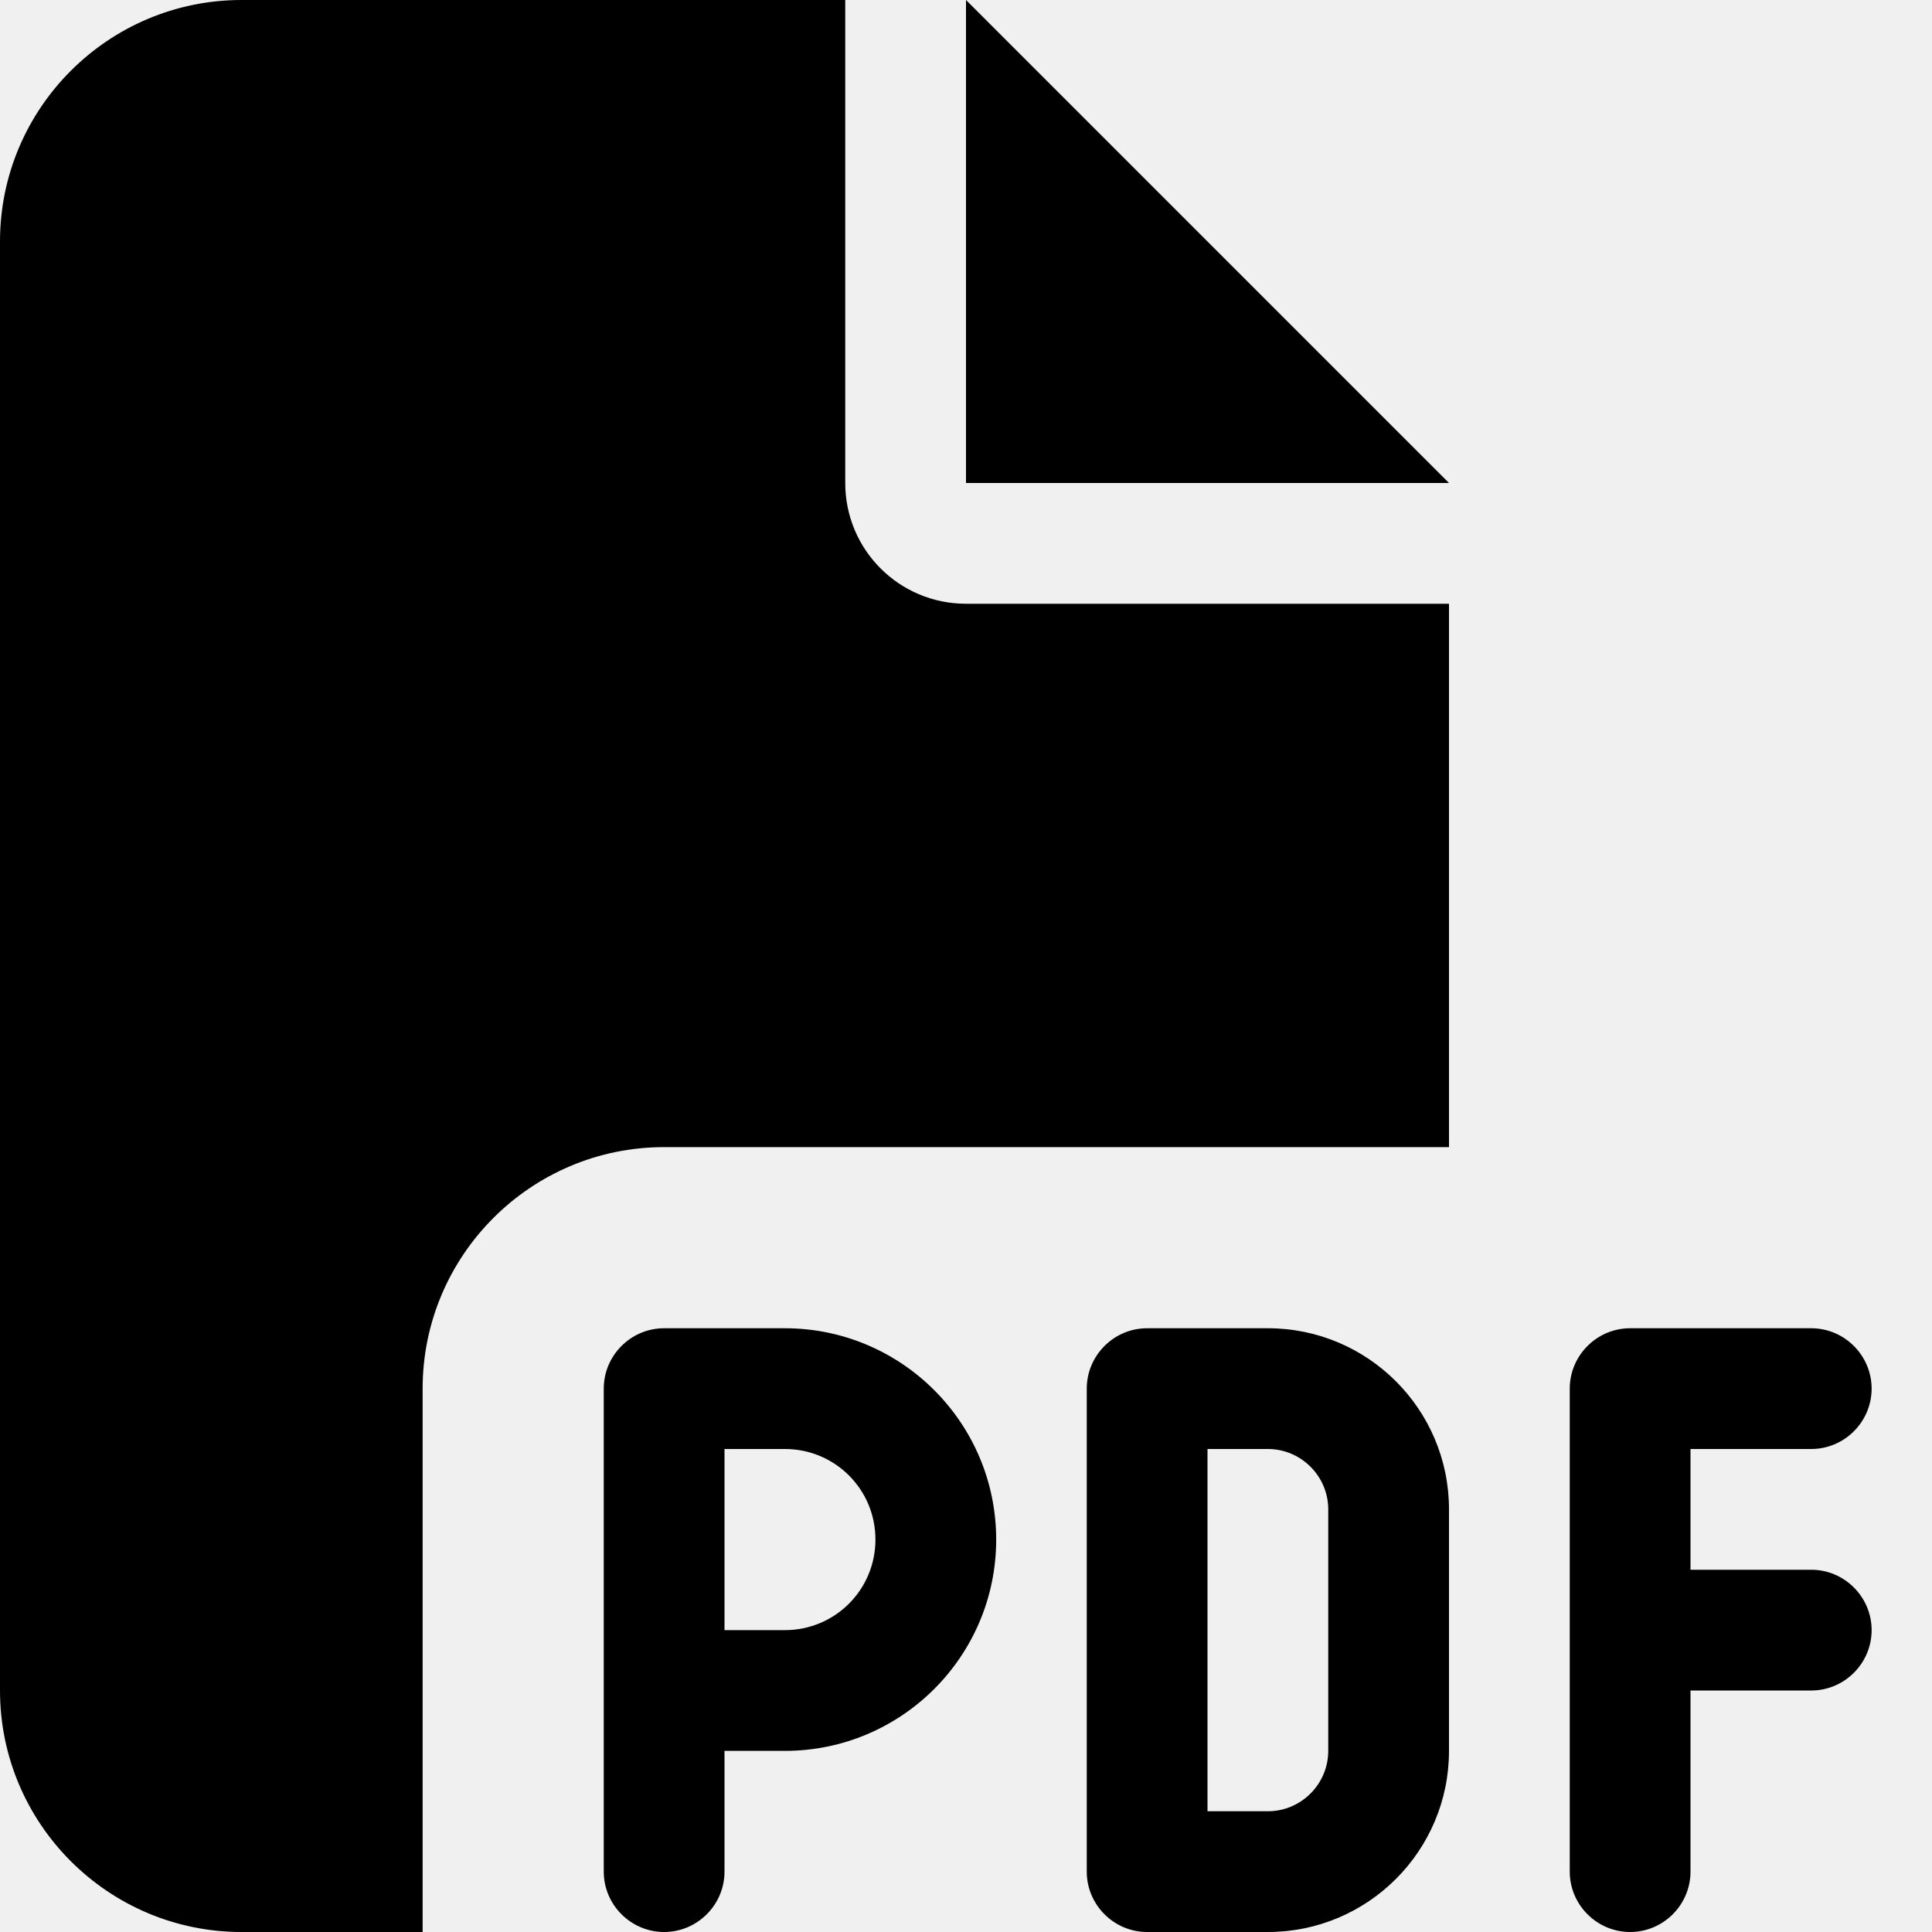
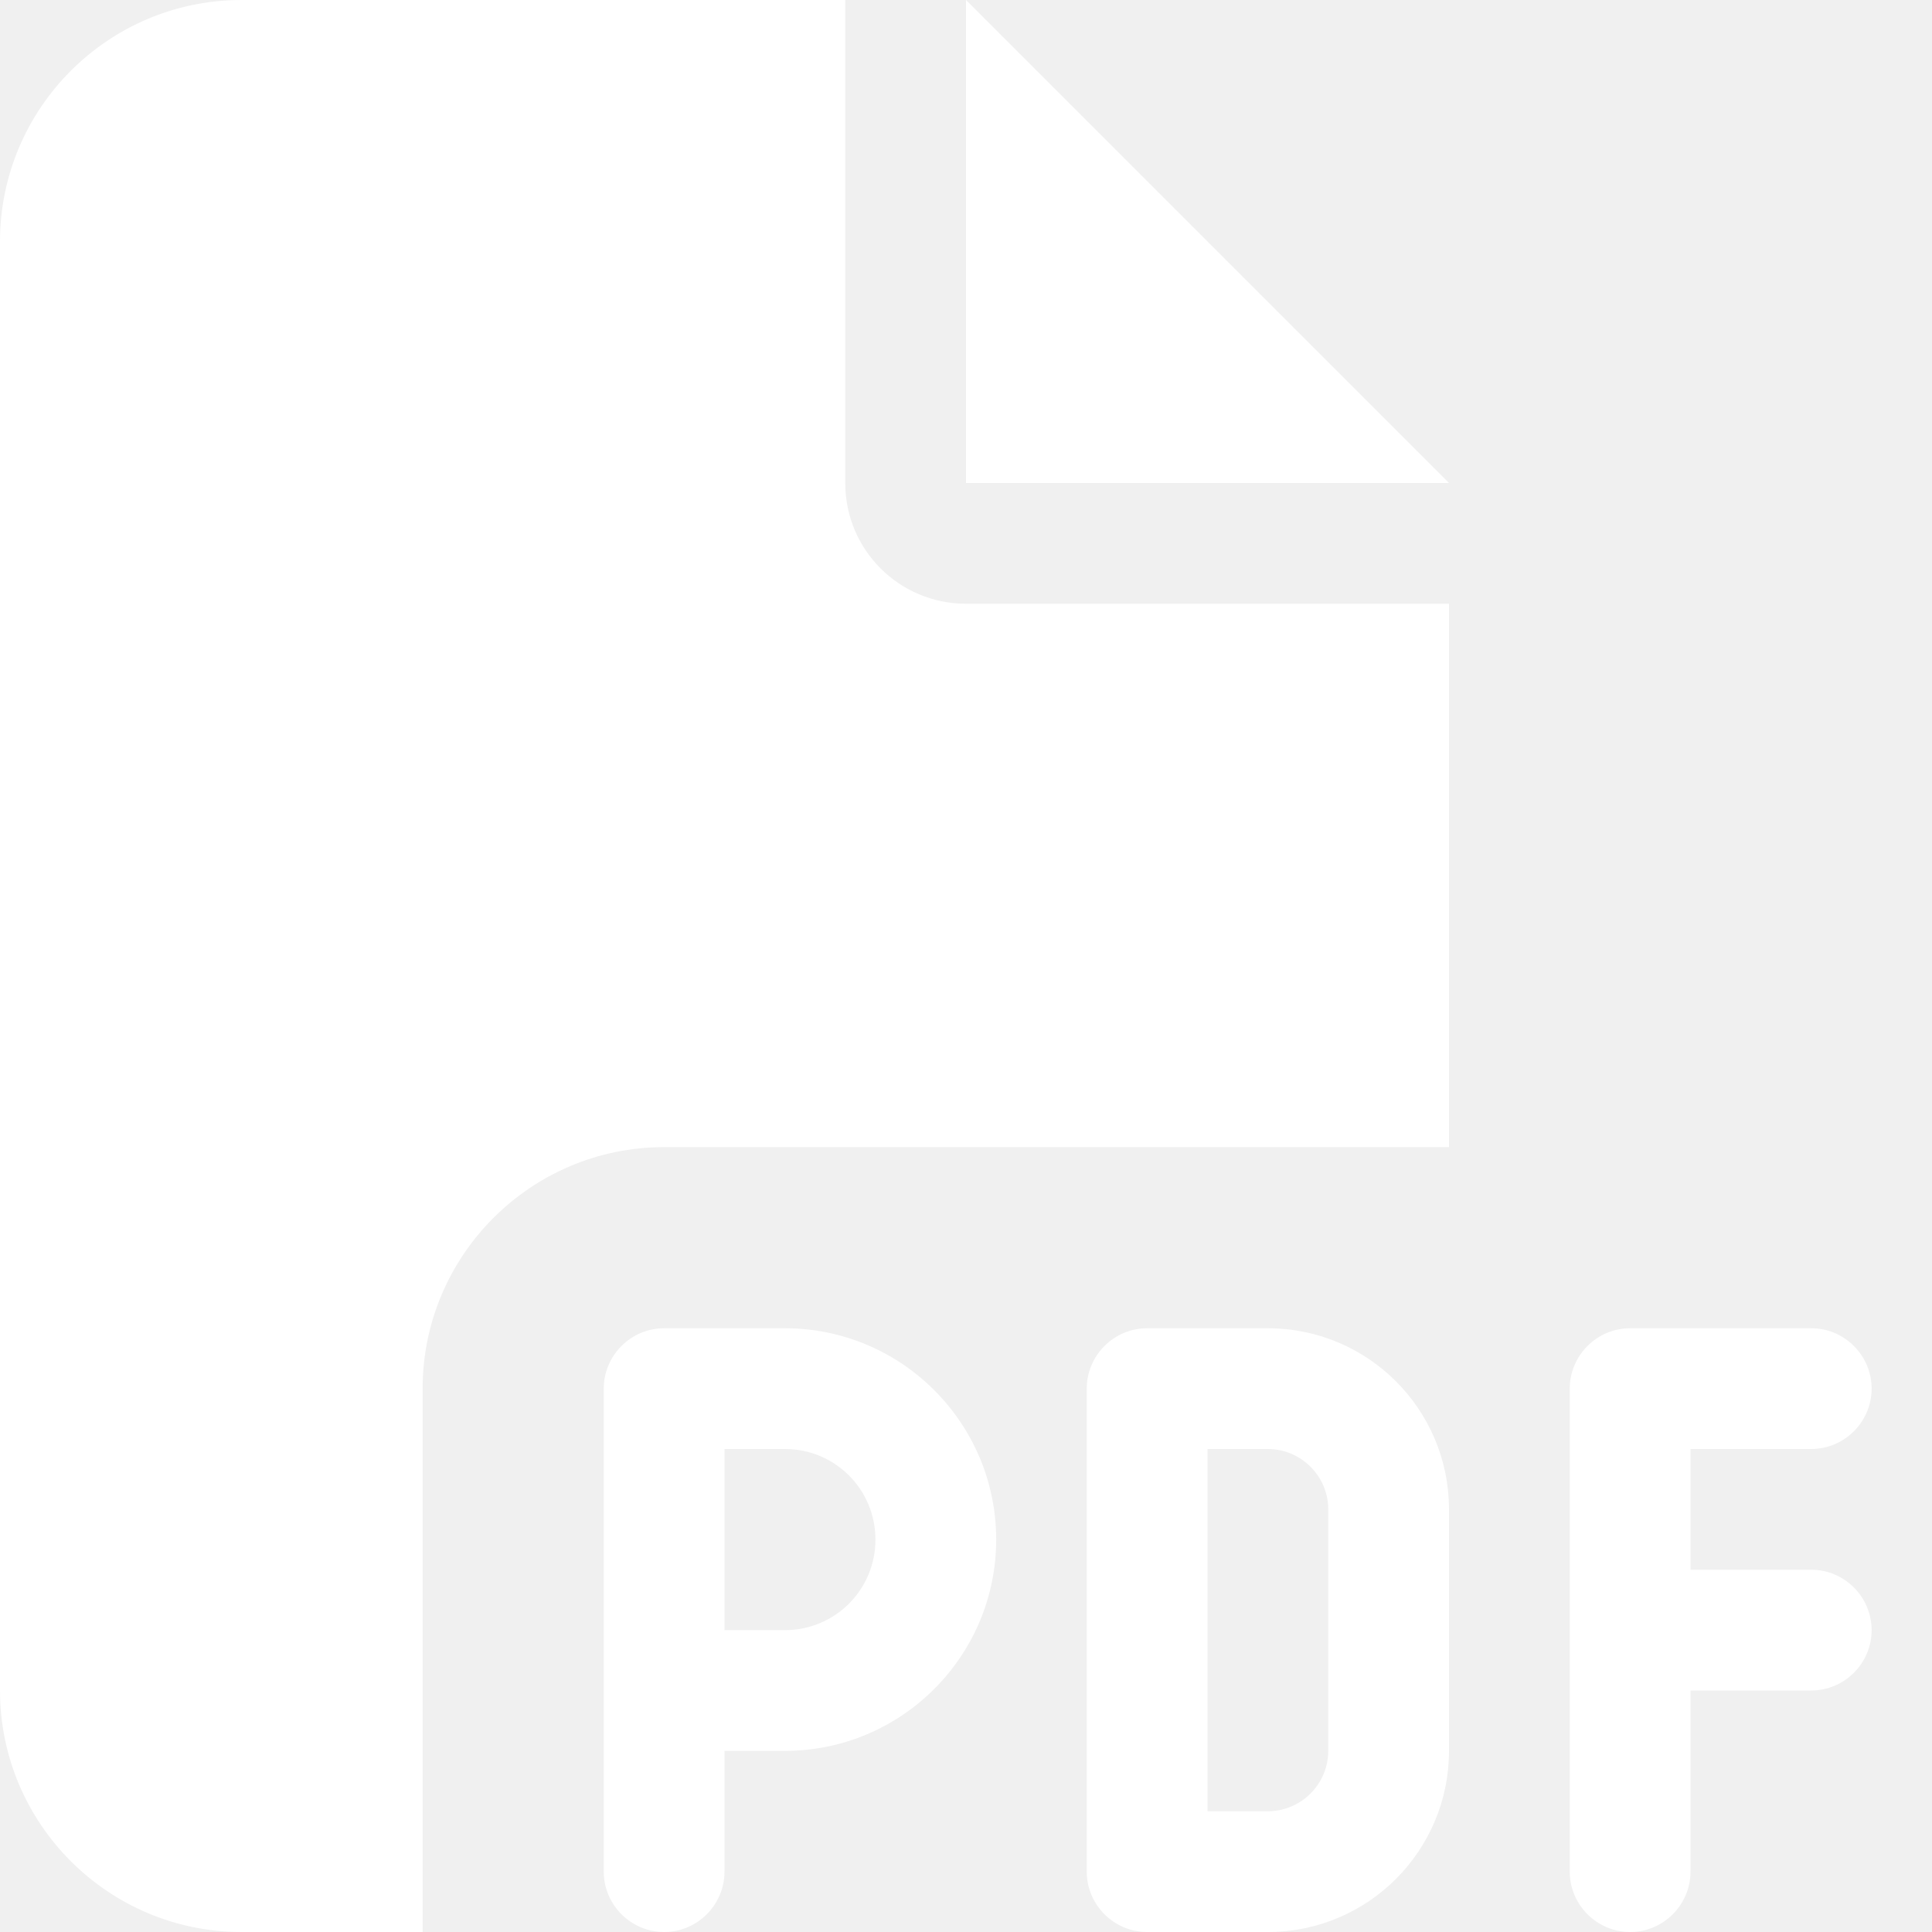
- <svg xmlns="http://www.w3.org/2000/svg" viewBox="0 0 512 512">
+ <svg xmlns="http://www.w3.org/2000/svg" fill="#fff" viewBox="0 0 512 512">
  <path d="M0 64C0 28.7 28.7 0 64 0L224 0l0 128c0 17.7 14.3 32 32 32l128 0 0 144-208 0c-35.3 0-64 28.7-64 64l0 144-48 0c-35.3 0-64-28.7-64-64L0 64zm384 64l-128 0L256 0 384 128zM176 352l32 0c30.9 0 56 25.1 56 56s-25.1 56-56 56l-16 0 0 32c0 8.8-7.2 16-16 16s-16-7.2-16-16l0-48 0-80c0-8.8 7.2-16 16-16zm32 80c13.3 0 24-10.7 24-24s-10.7-24-24-24l-16 0 0 48 16 0zm96-80l32 0c26.5 0 48 21.5 48 48l0 64c0 26.5-21.5 48-48 48l-32 0c-8.8 0-16-7.2-16-16l0-128c0-8.8 7.2-16 16-16zm32 128c8.8 0 16-7.2 16-16l0-64c0-8.8-7.2-16-16-16l-16 0 0 96 16 0zm80-112c0-8.8 7.2-16 16-16l48 0c8.8 0 16 7.2 16 16s-7.2 16-16 16l-32 0 0 32 32 0c8.8 0 16 7.2 16 16s-7.2 16-16 16l-32 0 0 48c0 8.8-7.2 16-16 16s-16-7.2-16-16l0-64 0-64z" />
</svg>
